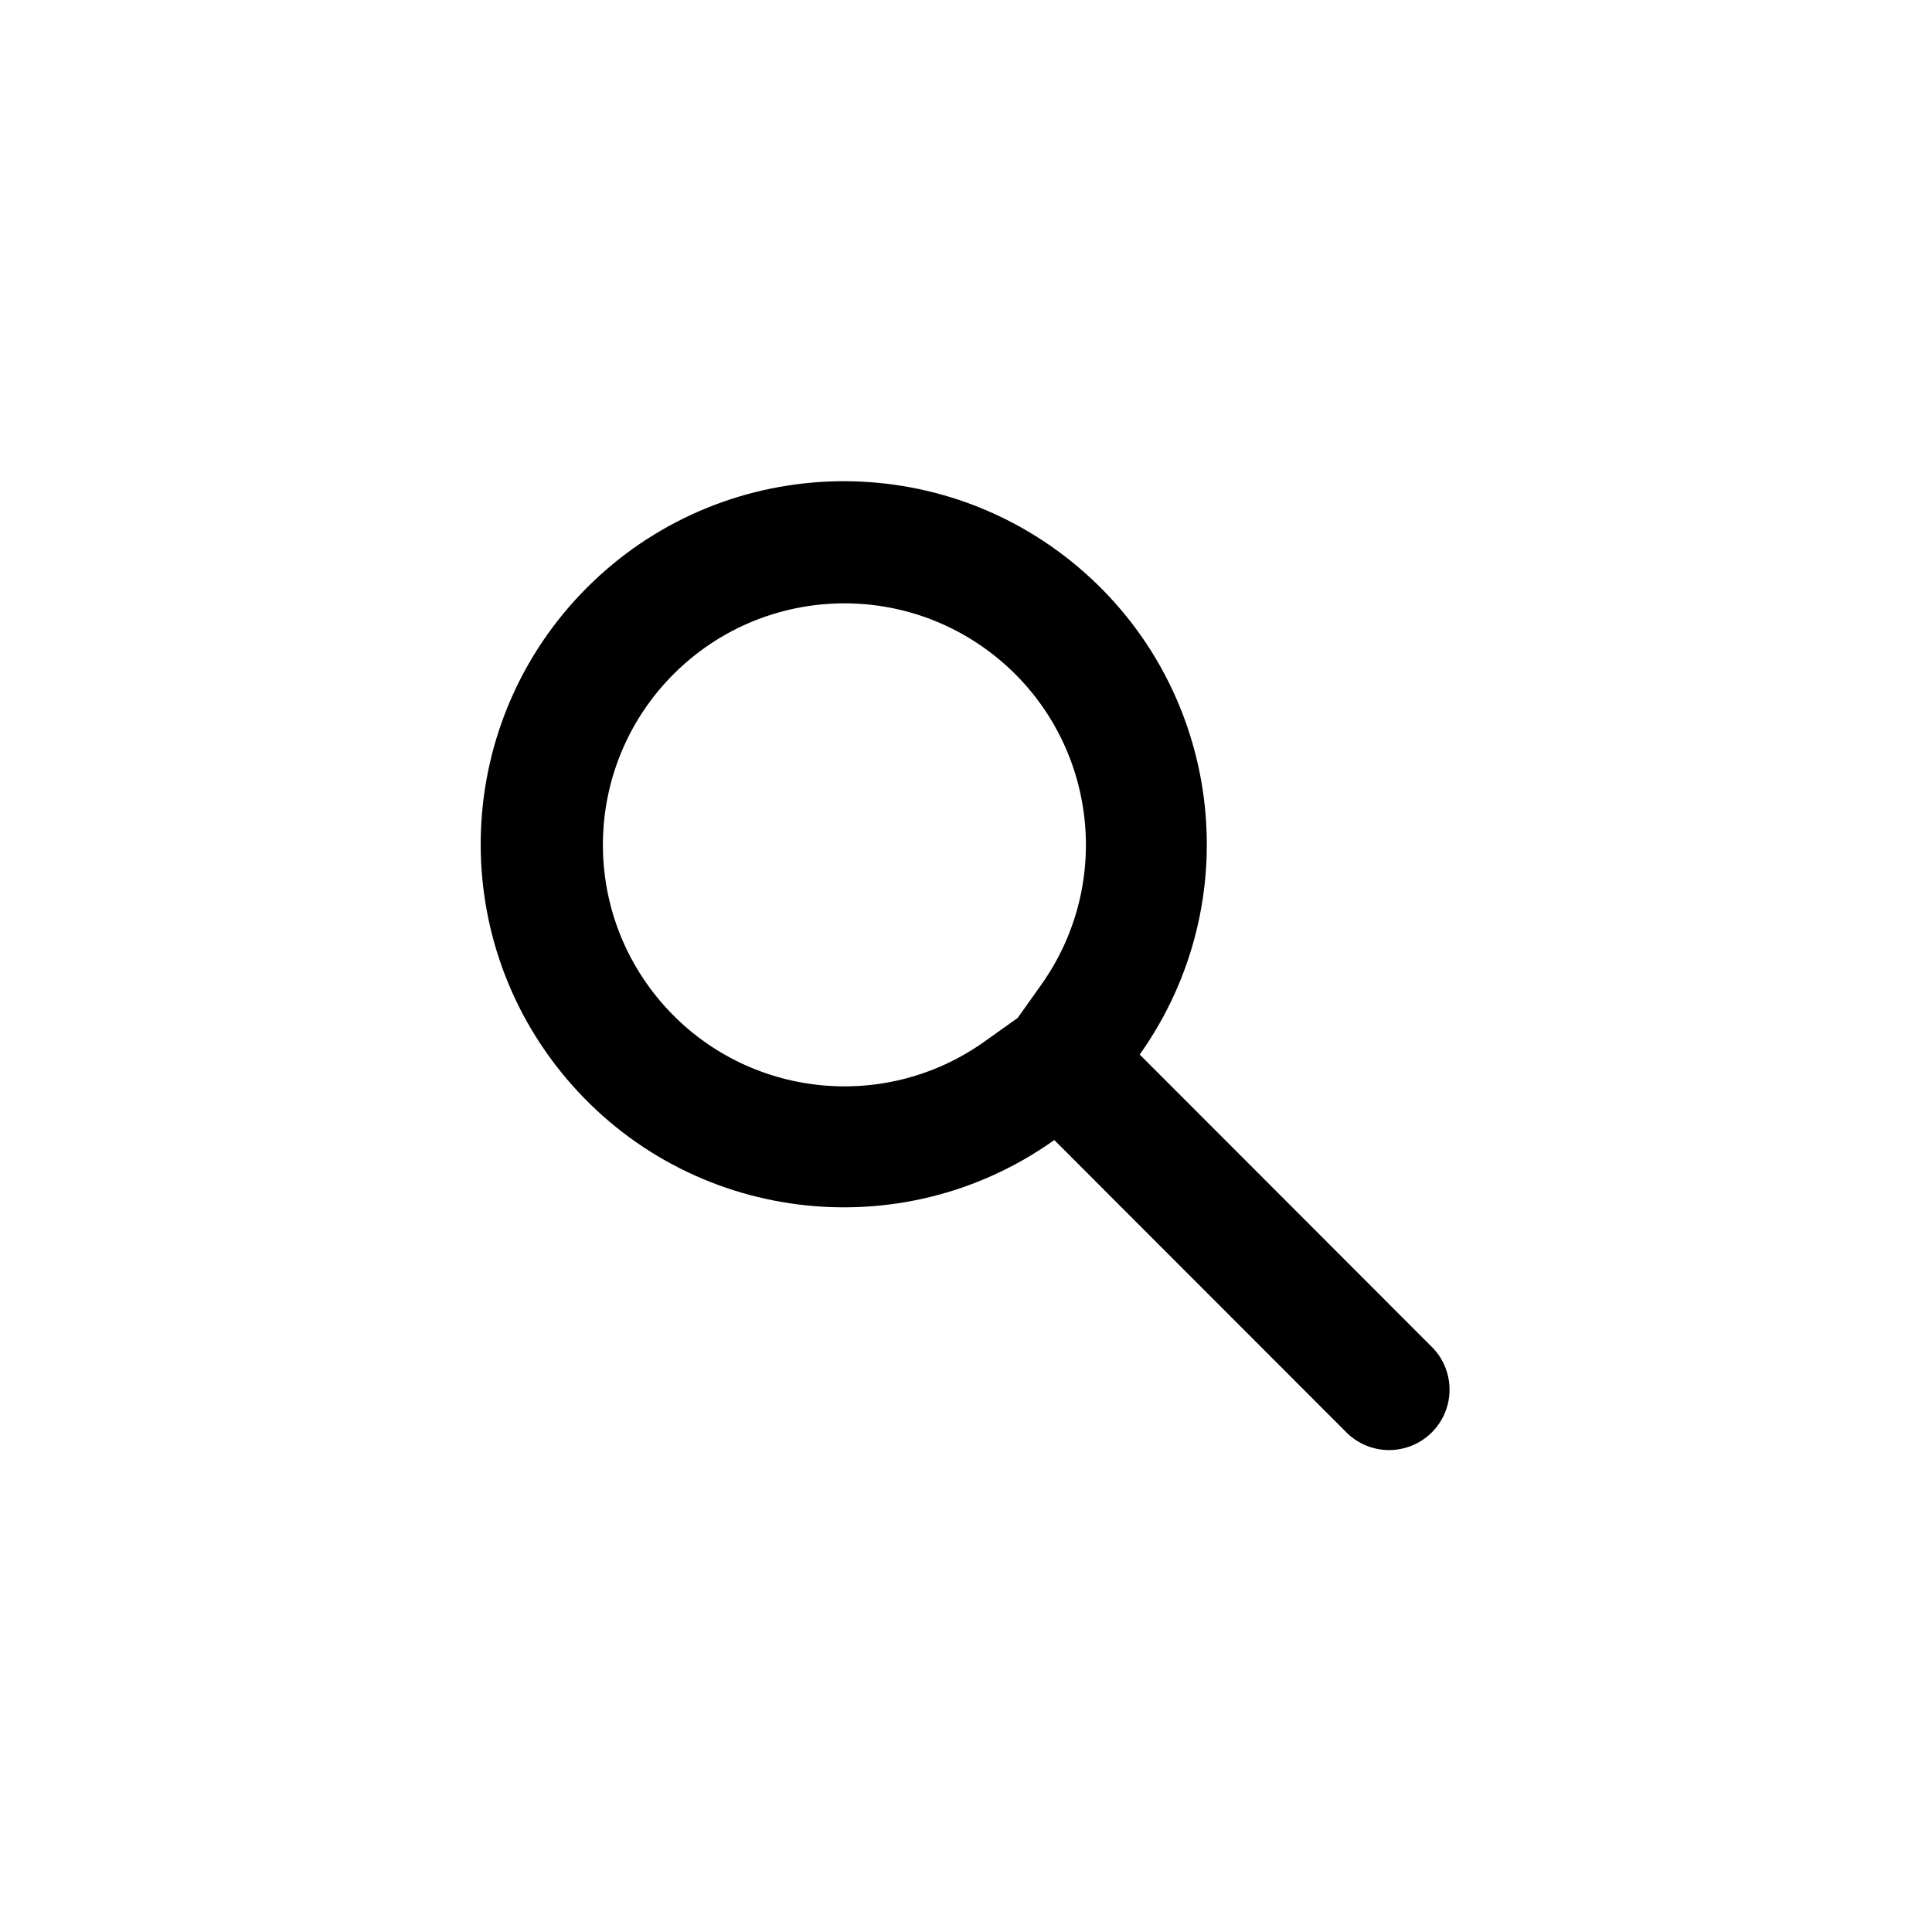
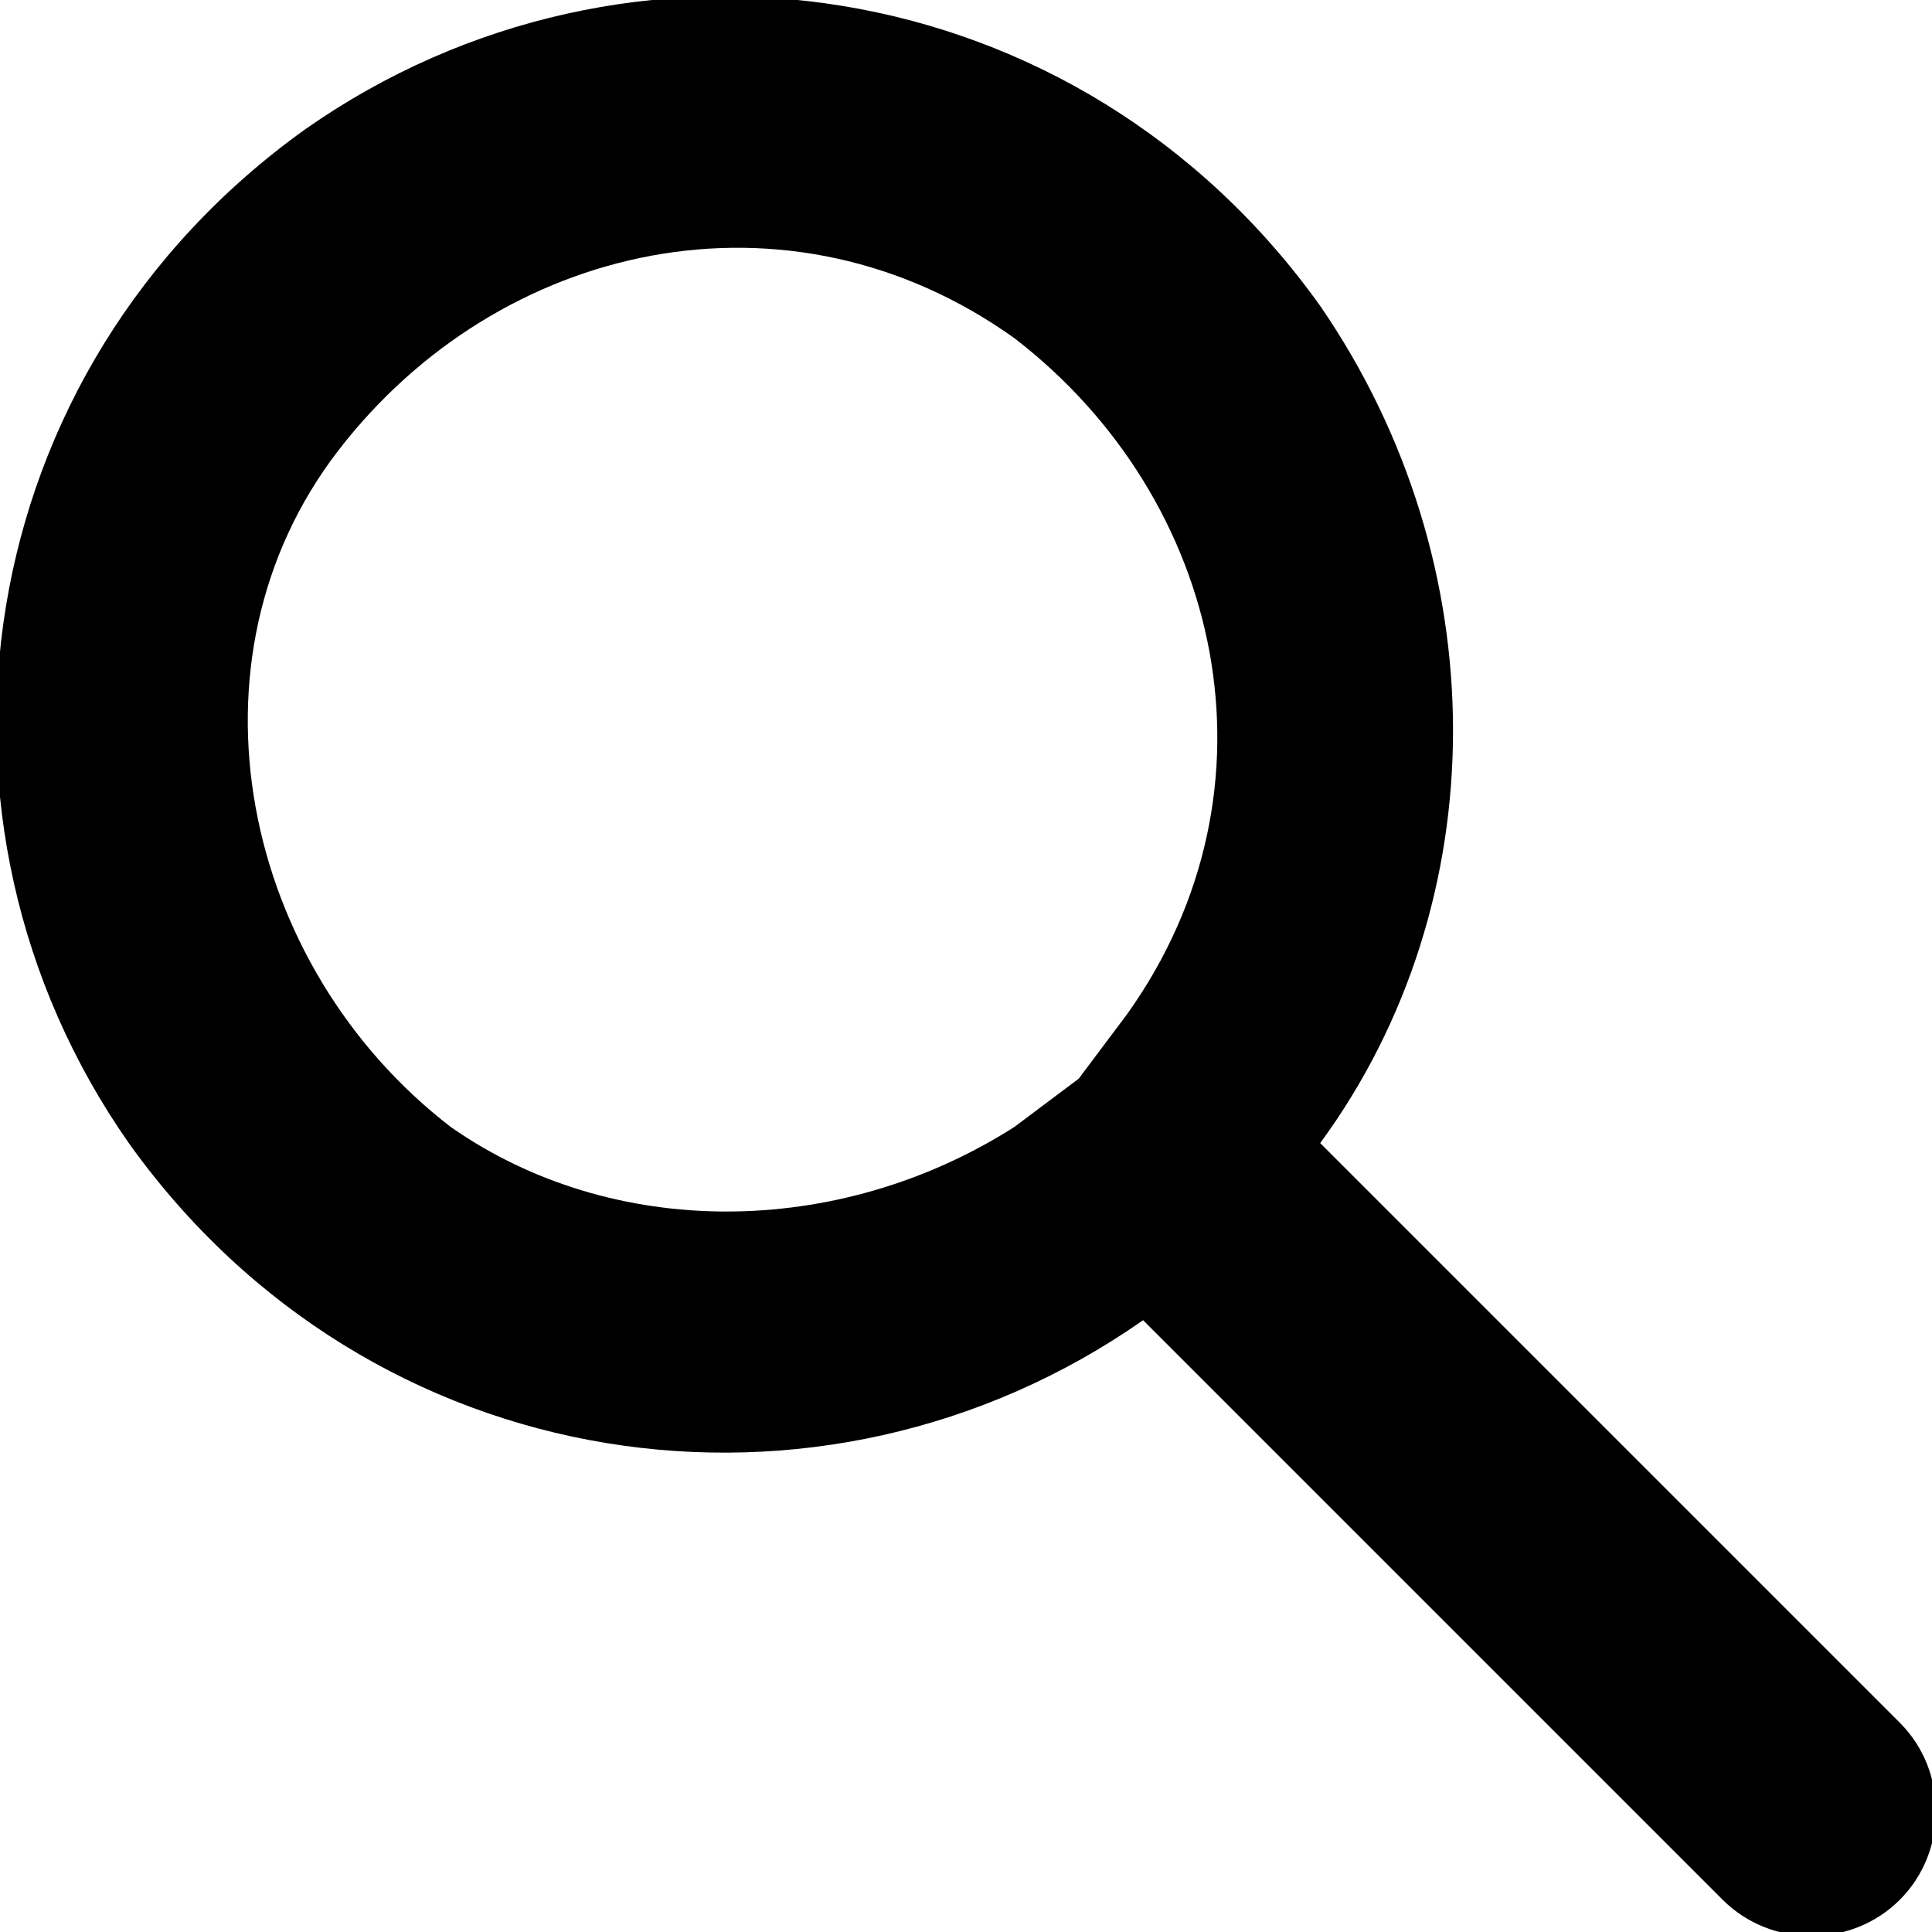
- <svg xmlns="http://www.w3.org/2000/svg" width="24" height="24" viewBox="0 0 24 24">
-   <g id="Group_2362" data-name="Group 2362" transform="translate(-4079 -1886)">
-     <path id="Path_2053" data-name="Path 2053" fill="currentColor" fill-rule="evenodd" d="M135.175,20.1l3.611,3.614a.751.751,0,1,1-1.061,1.062l-3.611-3.614a4.51,4.51,0,1,1,1.061-1.062Zm-1.516-.455.295-.415a3,3,0,1,0-.709.71Z" transform="translate(3957.983 1879)" />
-     <rect id="Rectangle_1160" data-name="Rectangle 1160" fill="none" width="24" height="24" transform="translate(4079 1886)" />
-   </g>
+ <svg xmlns="http://www.w3.org/2000/svg" viewBox="0 0 12 12" xml:space="preserve">
+   <path d="m8.2 7.1 3.6 3.6c.3.3.3.8 0 1.1s-.8.3-1.1 0L7.1 8.2c-2 1.4-4.8 1-6.3-1.1-1.4-2-1-4.8 1.1-6.3 2-1.4 4.8-1 6.3 1.1 1.1 1.6 1.1 3.7 0 5.2zm-1.5-.4.3-.4c1-1.4.6-3.2-.7-4.2-1.4-1-3.2-.6-4.2.7S1.5 6 2.8 7c1 .7 2.4.7 3.5 0l.4-.3z" fill-rule="evenodd" clip-rule="evenodd" />
</svg>
